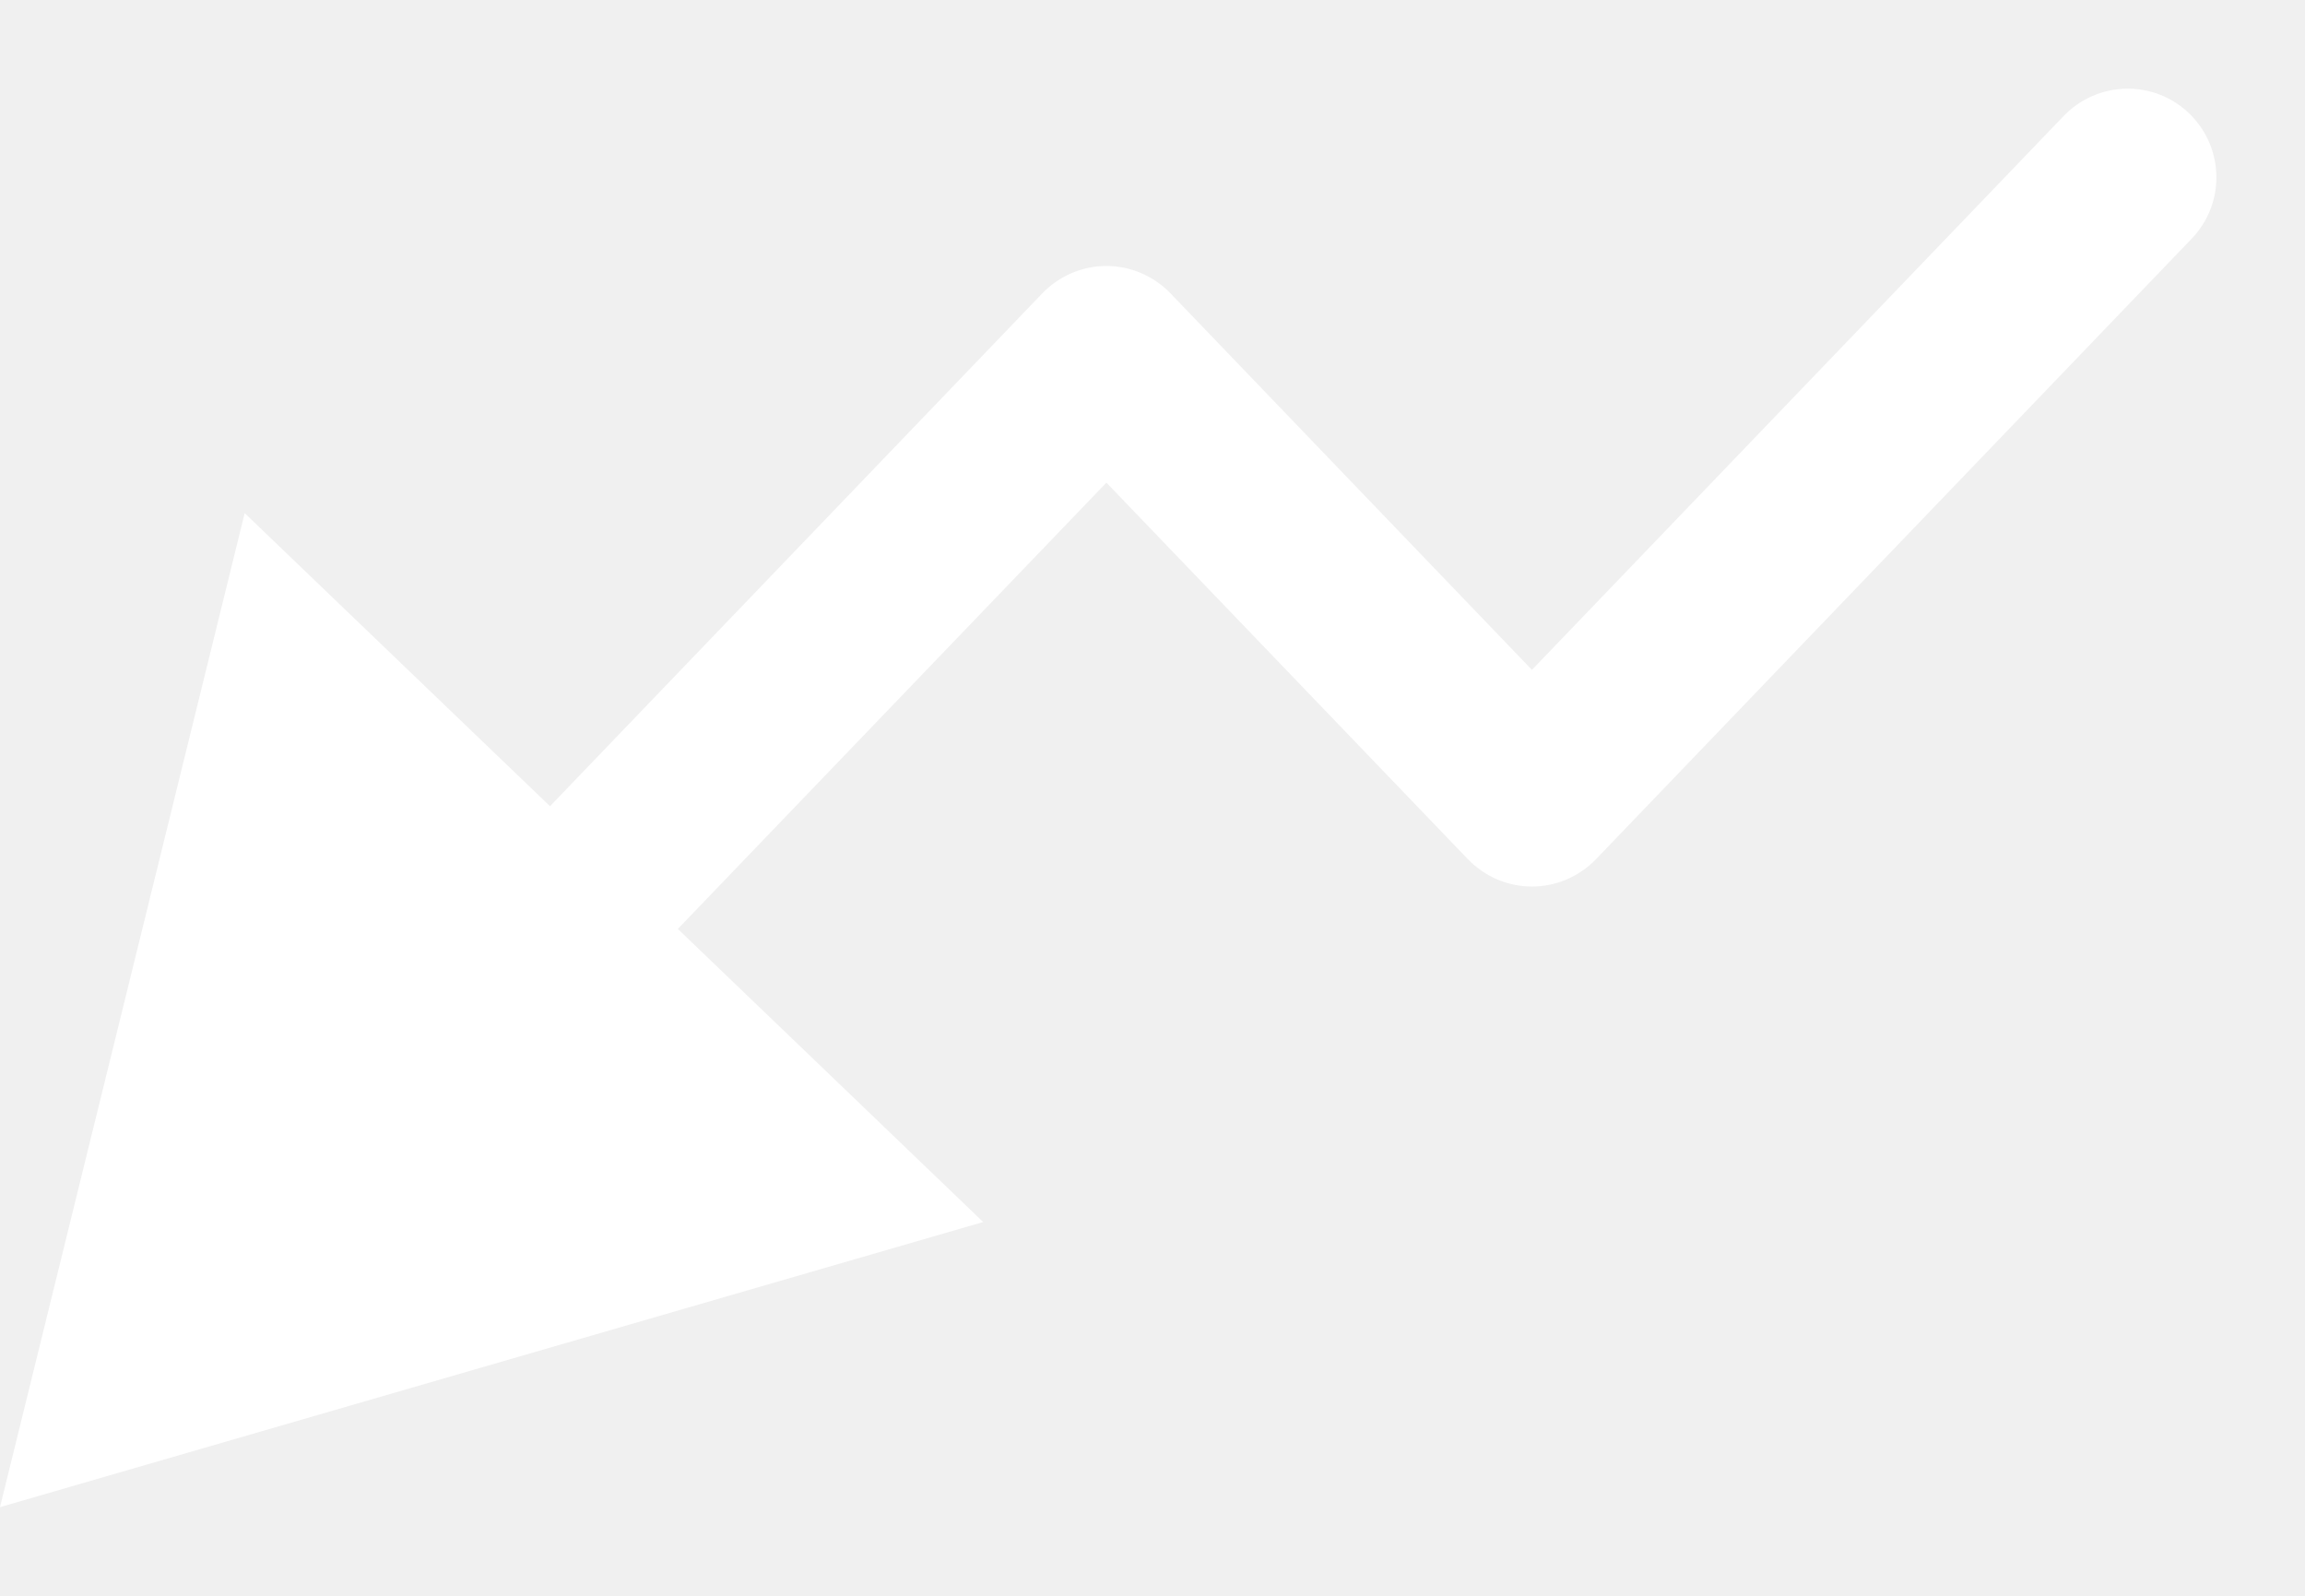
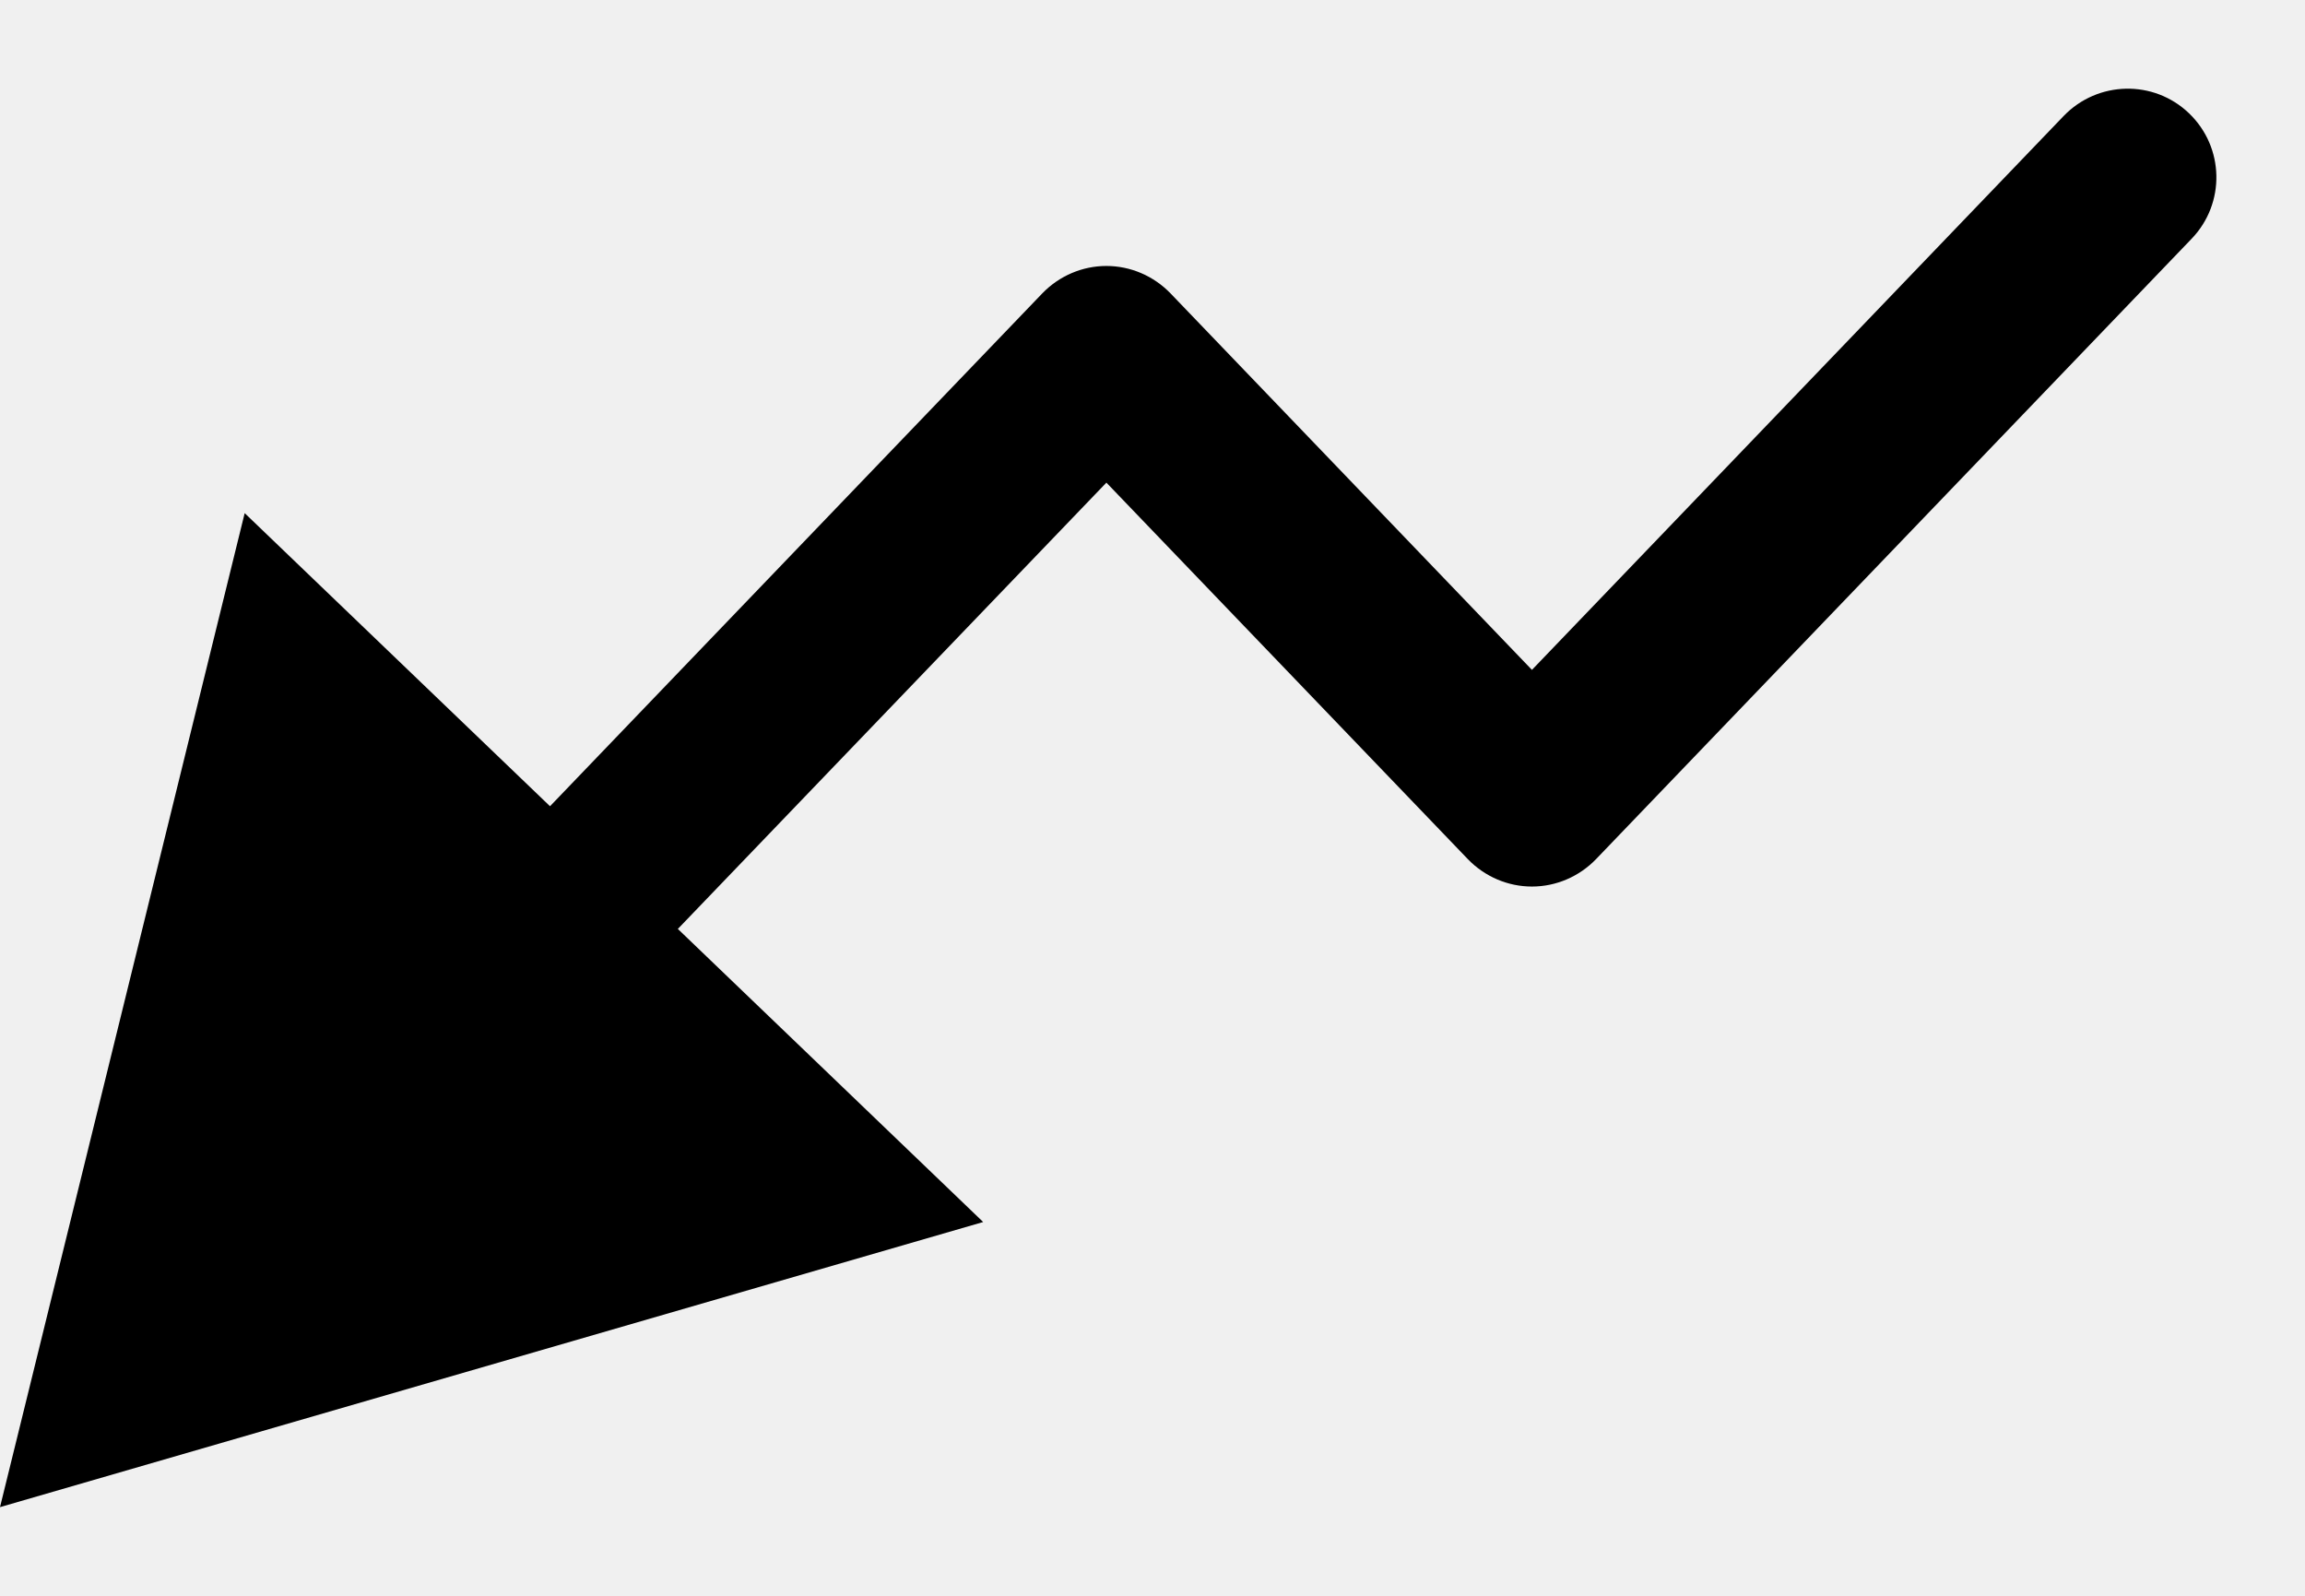
<svg xmlns="http://www.w3.org/2000/svg" width="13" height="9" viewBox="0 0 13 9" fill="none">
-   <path fill-rule="evenodd" clip-rule="evenodd" d="M12.346 0.639C12.546 0.831 12.552 1.147 12.361 1.346L9.001 4.846C8.906 4.944 8.776 5 8.64 5C8.504 5 8.374 4.944 8.279 4.846L6.24 2.722L3.823 5.239L5.545 6.892L0 8.5L1.38 2.894L3.102 4.547L5.879 1.654C5.974 1.556 6.104 1.5 6.24 1.5C6.376 1.5 6.506 1.556 6.601 1.654L8.64 3.778L11.639 0.654C11.831 0.455 12.147 0.448 12.346 0.639Z" fill="white" />
+   <path fill-rule="evenodd" clip-rule="evenodd" d="M12.346 0.639C12.546 0.831 12.552 1.147 12.361 1.346L9.001 4.846C8.906 4.944 8.776 5 8.64 5C8.504 5 8.374 4.944 8.279 4.846L6.24 2.722L3.823 5.239L5.545 6.892L0 8.5L1.38 2.894L3.102 4.547L5.879 1.654C5.974 1.556 6.104 1.5 6.24 1.5C6.376 1.5 6.506 1.556 6.601 1.654L8.64 3.778L11.639 0.654C11.831 0.455 12.147 0.448 12.346 0.639Z" fill="currentColor" />
</svg>
